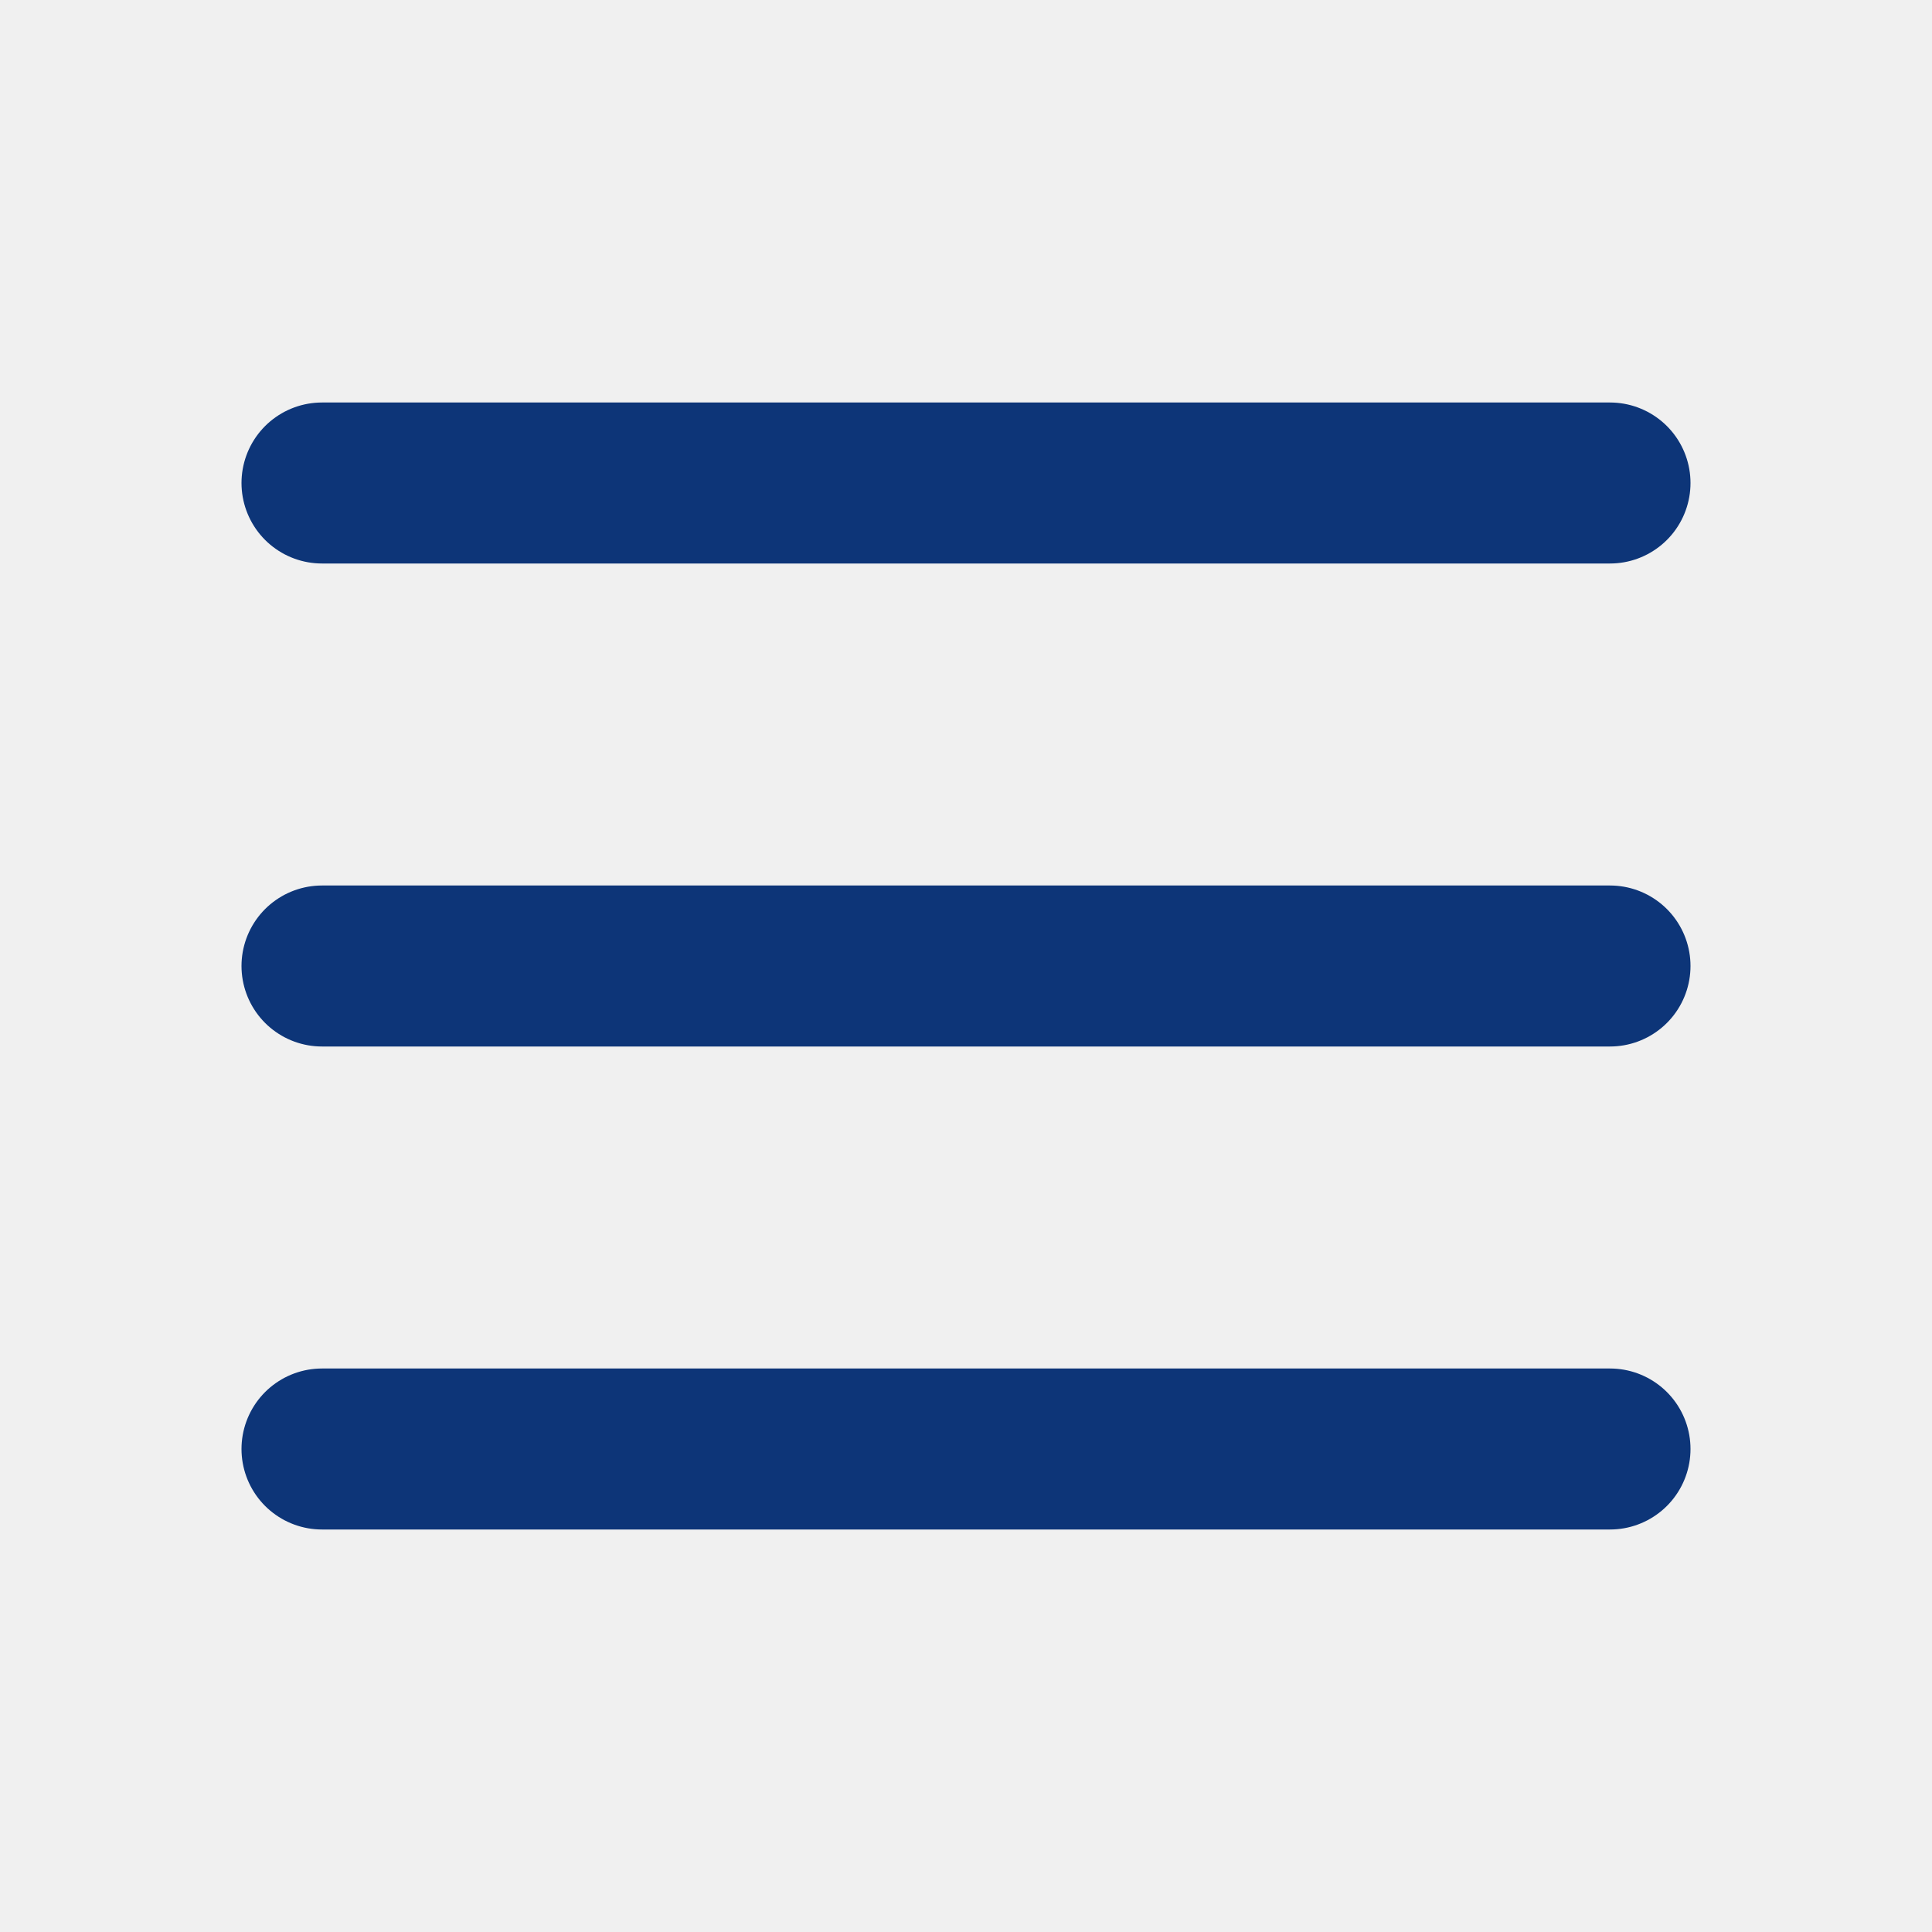
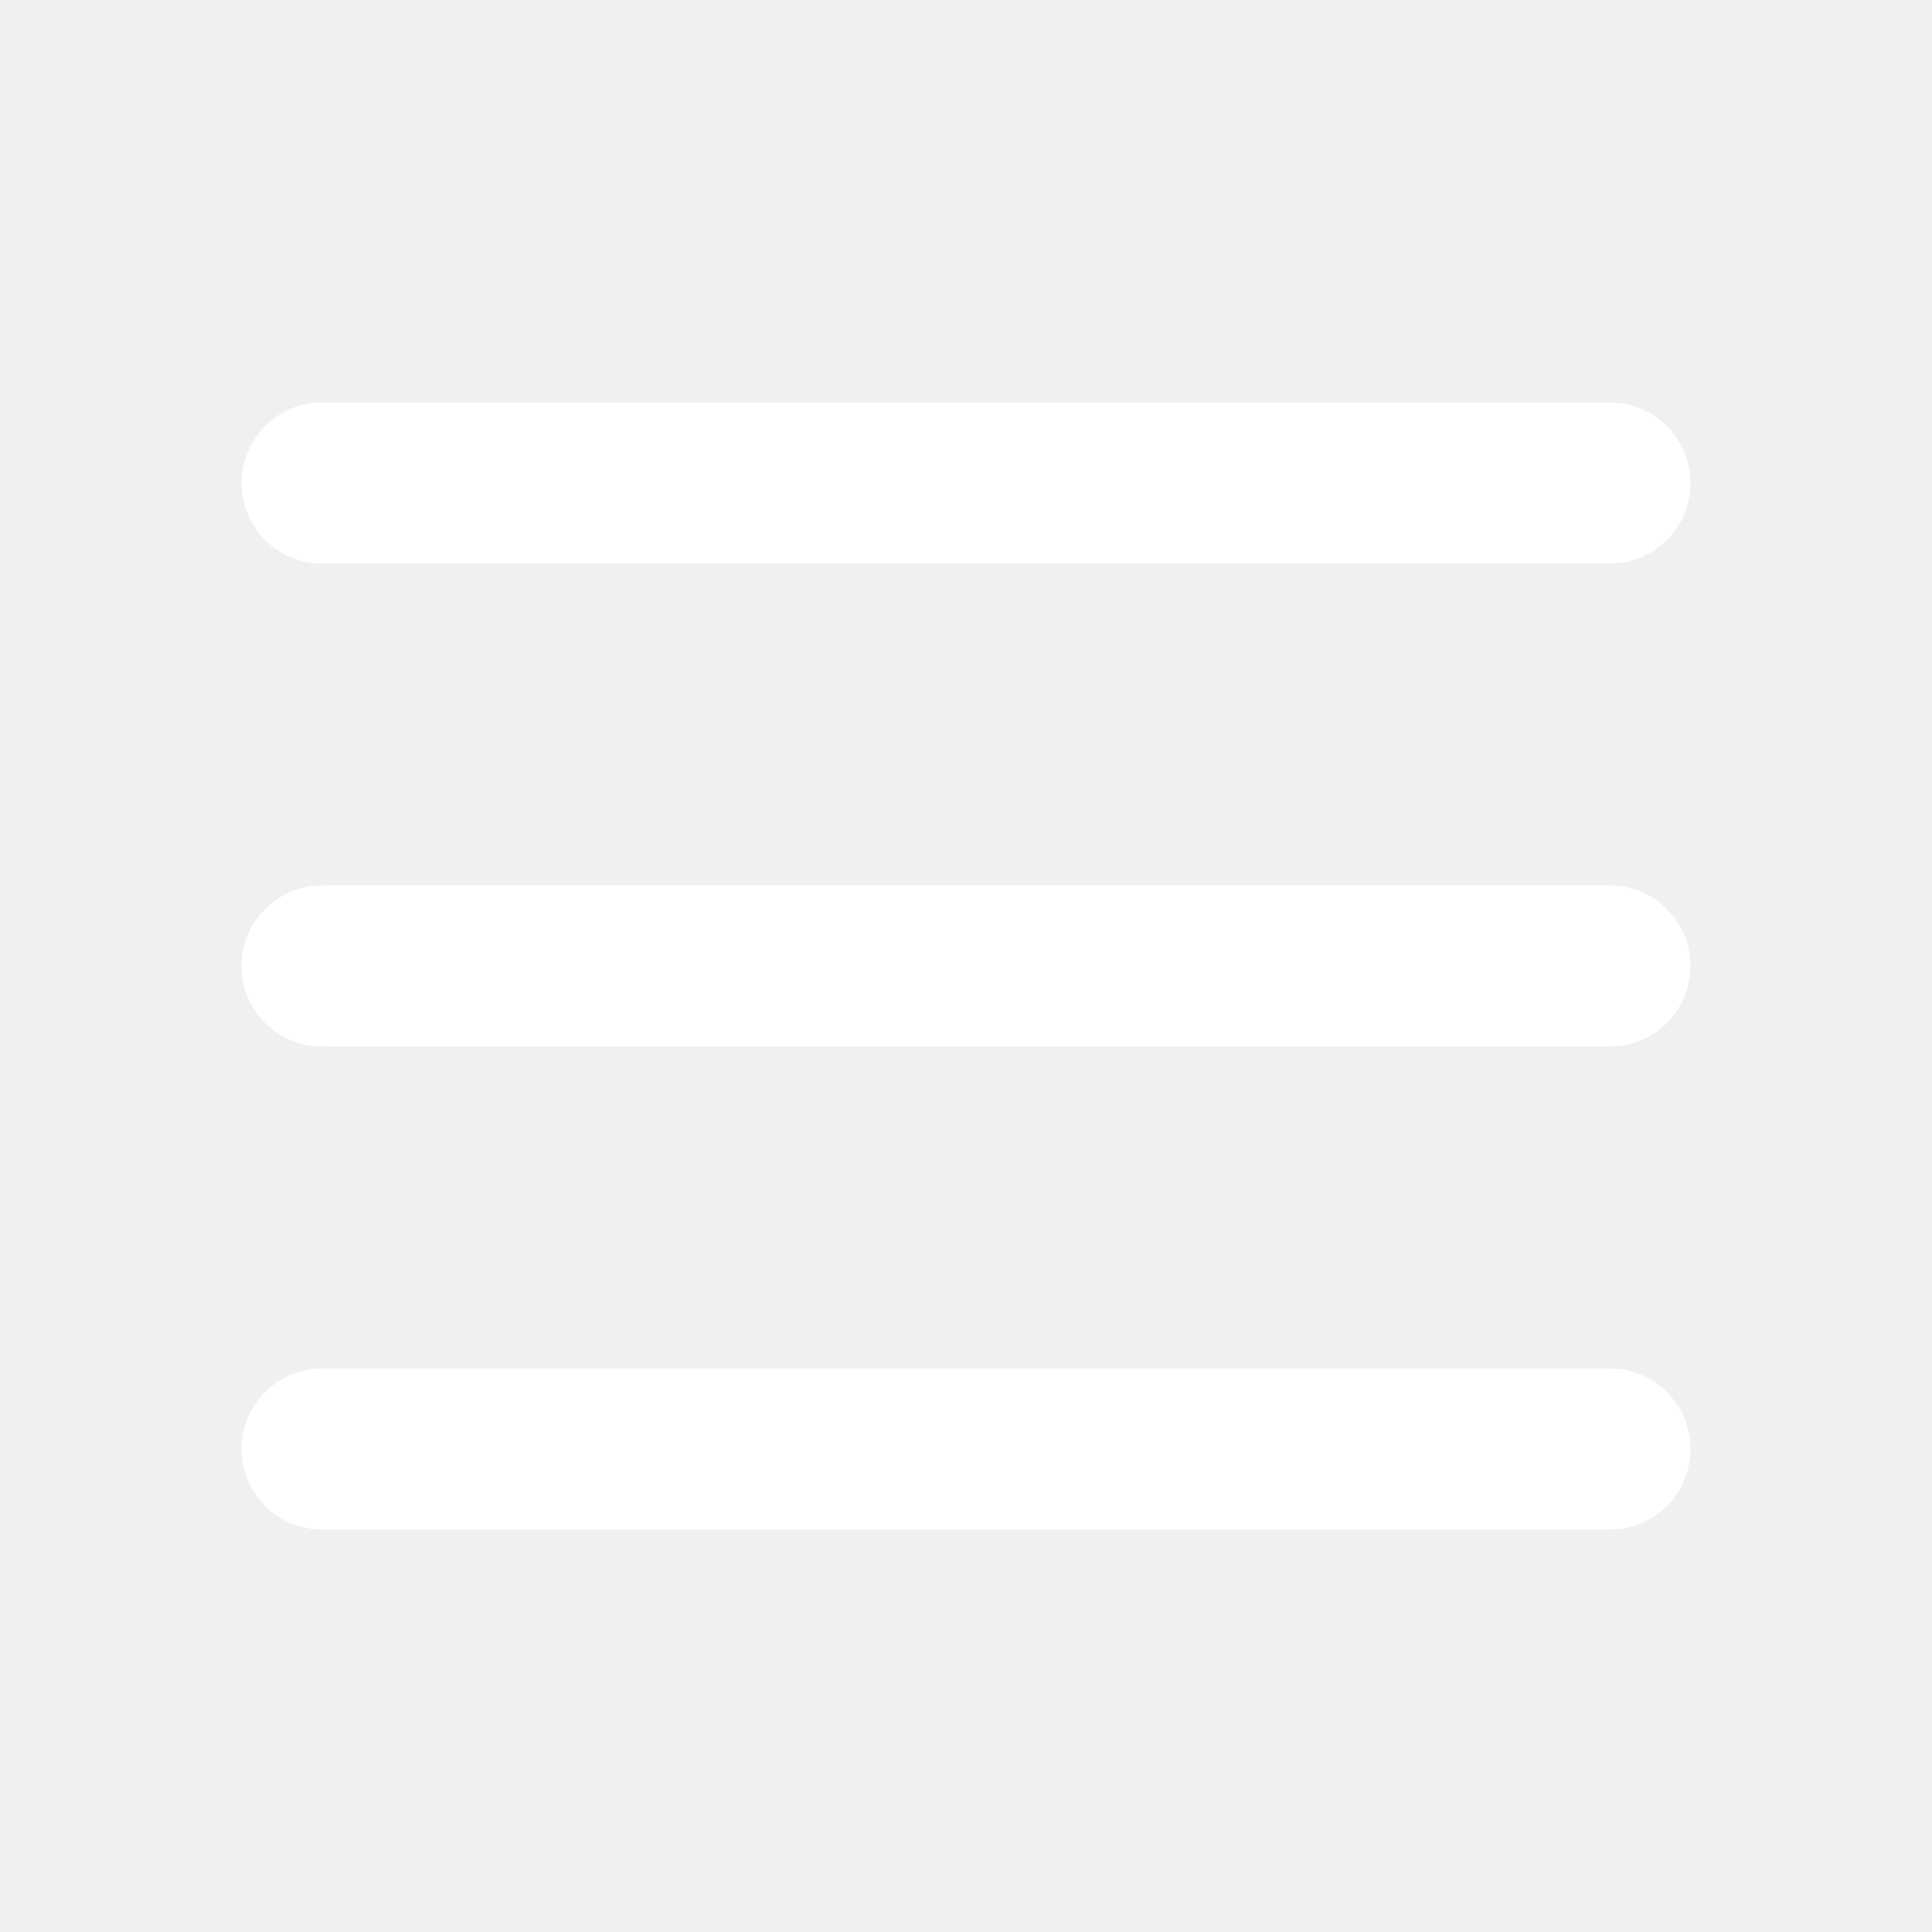
<svg xmlns="http://www.w3.org/2000/svg" width="800px" height="800px" viewBox="0 0 24 24" fill="none">
-   <path stroke="#0D3578" stroke-linecap="round" stroke-linejoin="round" stroke-width="2" d="M4 6H20M4 12H20M4 18H20" />
+   <path stroke="#ffffff" stroke-linecap="round" stroke-linejoin="round" stroke-width="2" d="M4 6H20M4 12H20M4 18H20" />
</svg>
